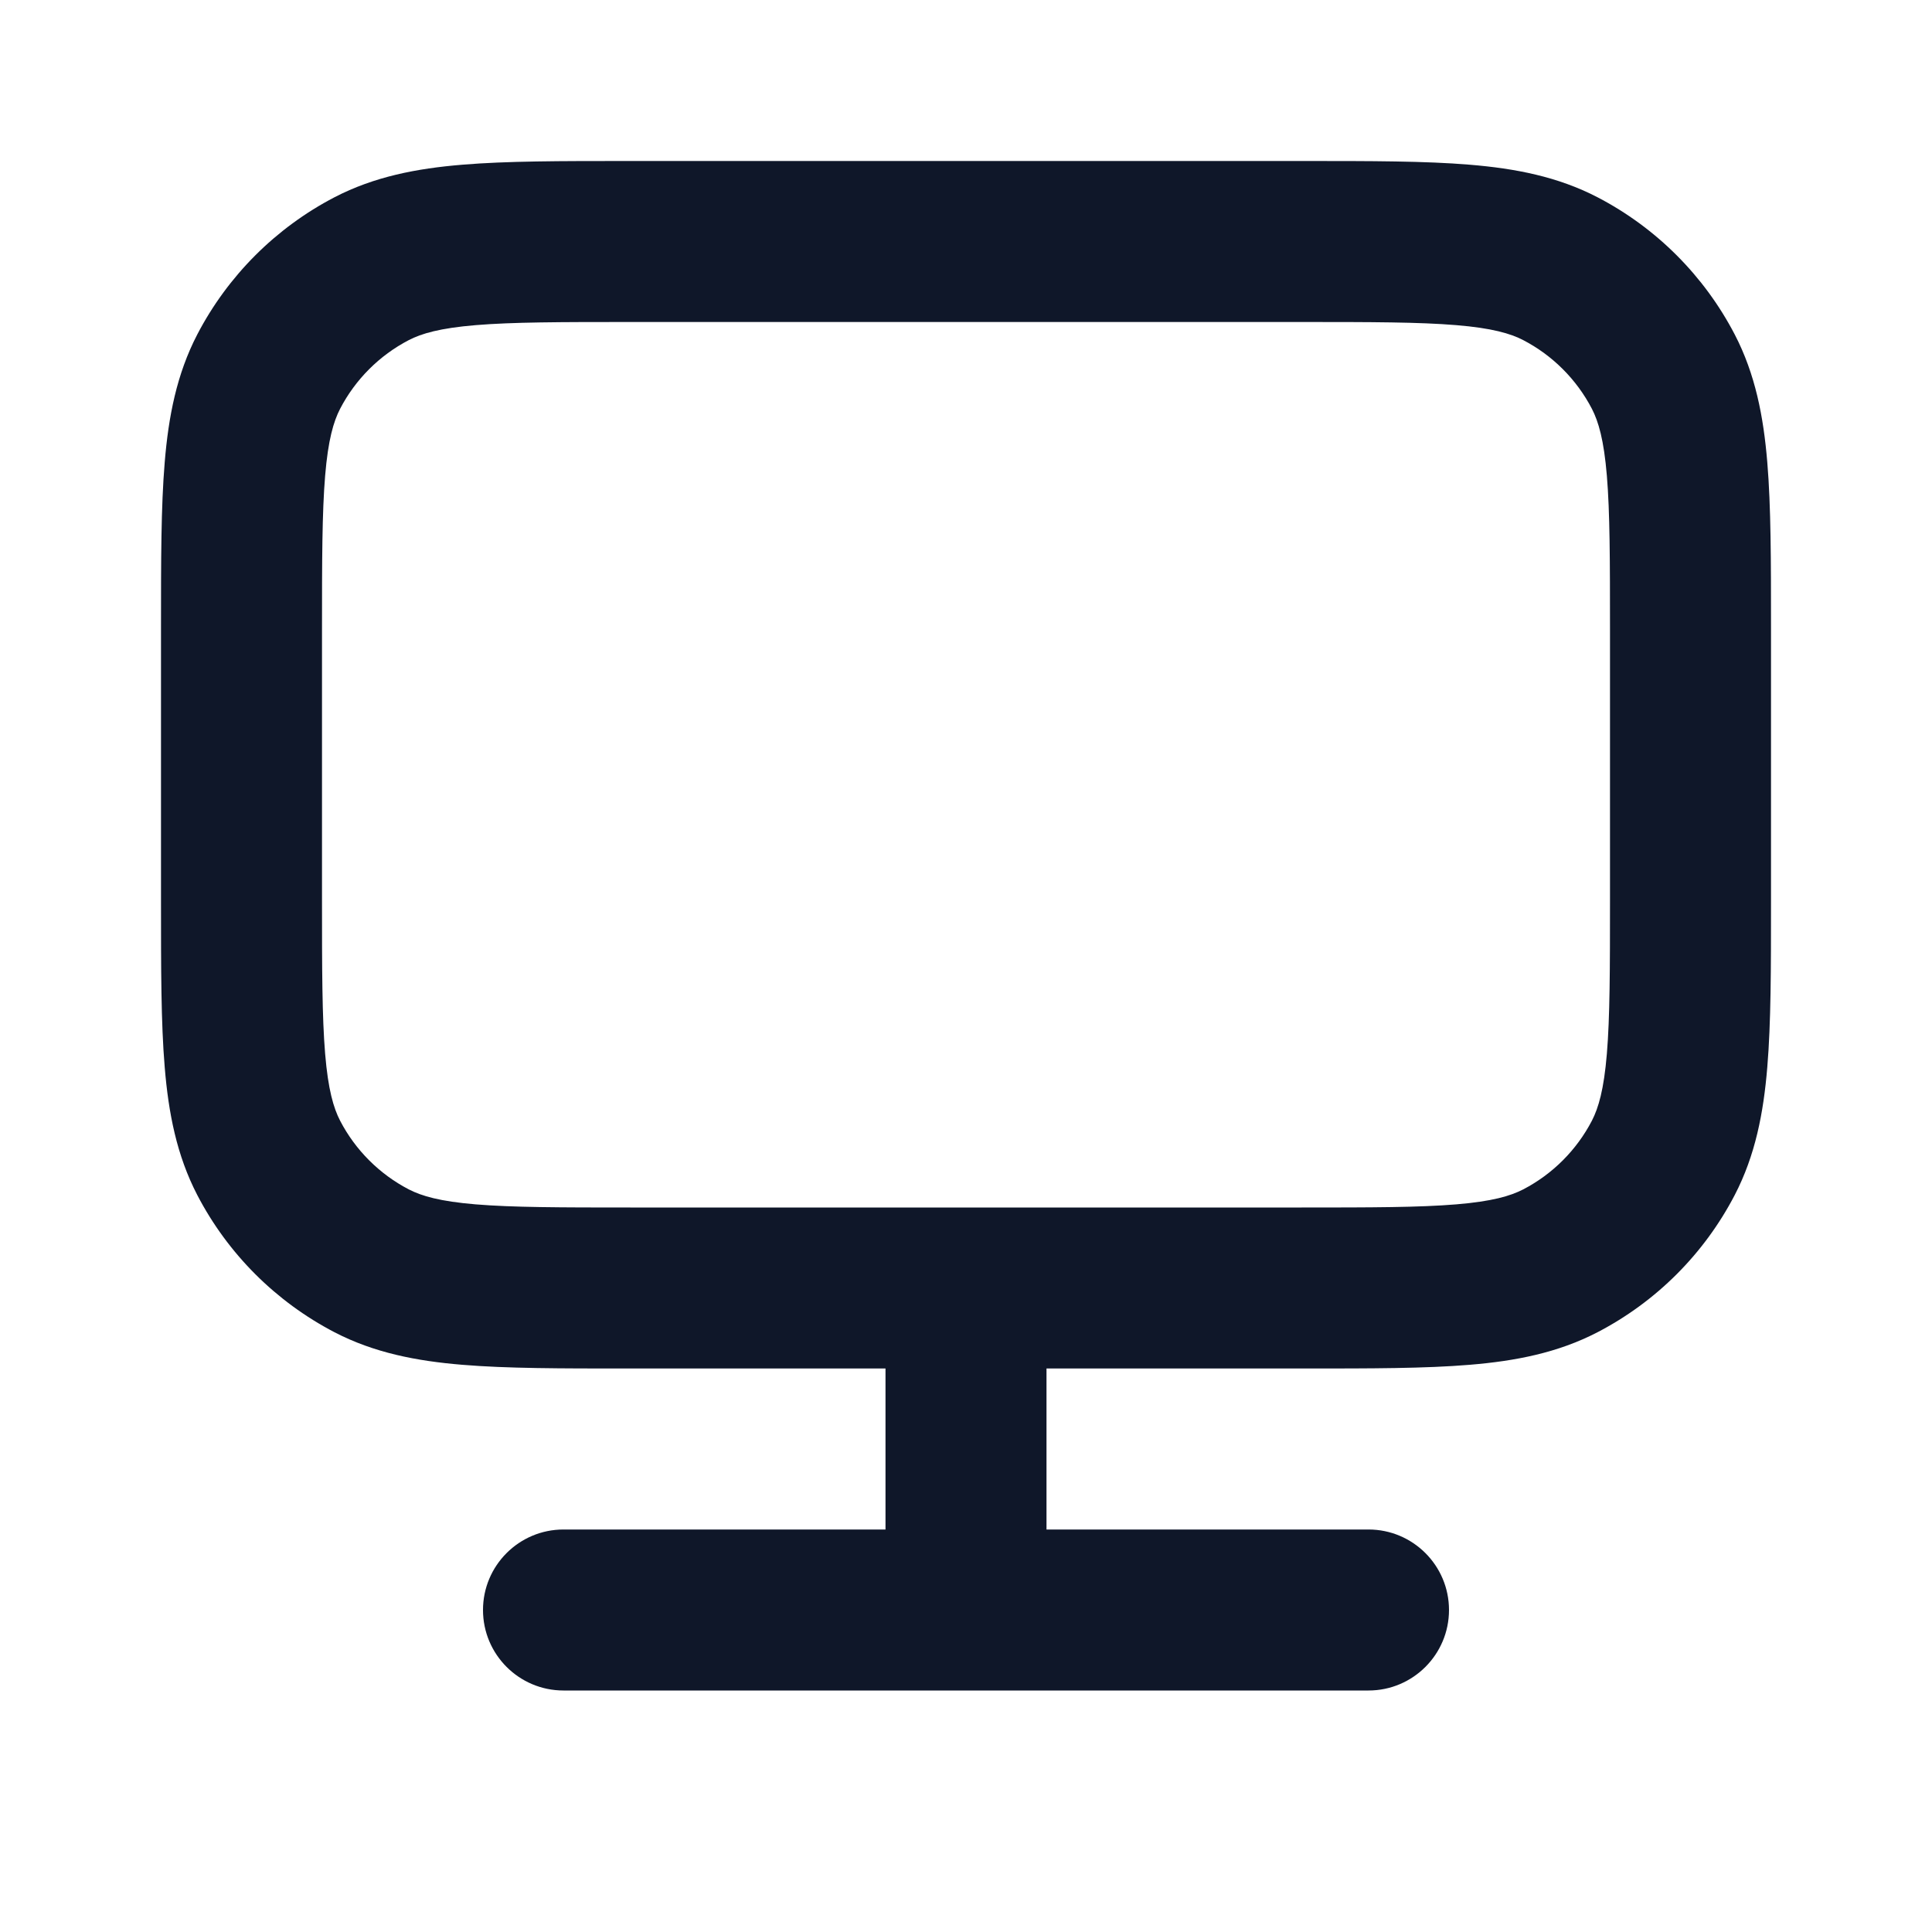
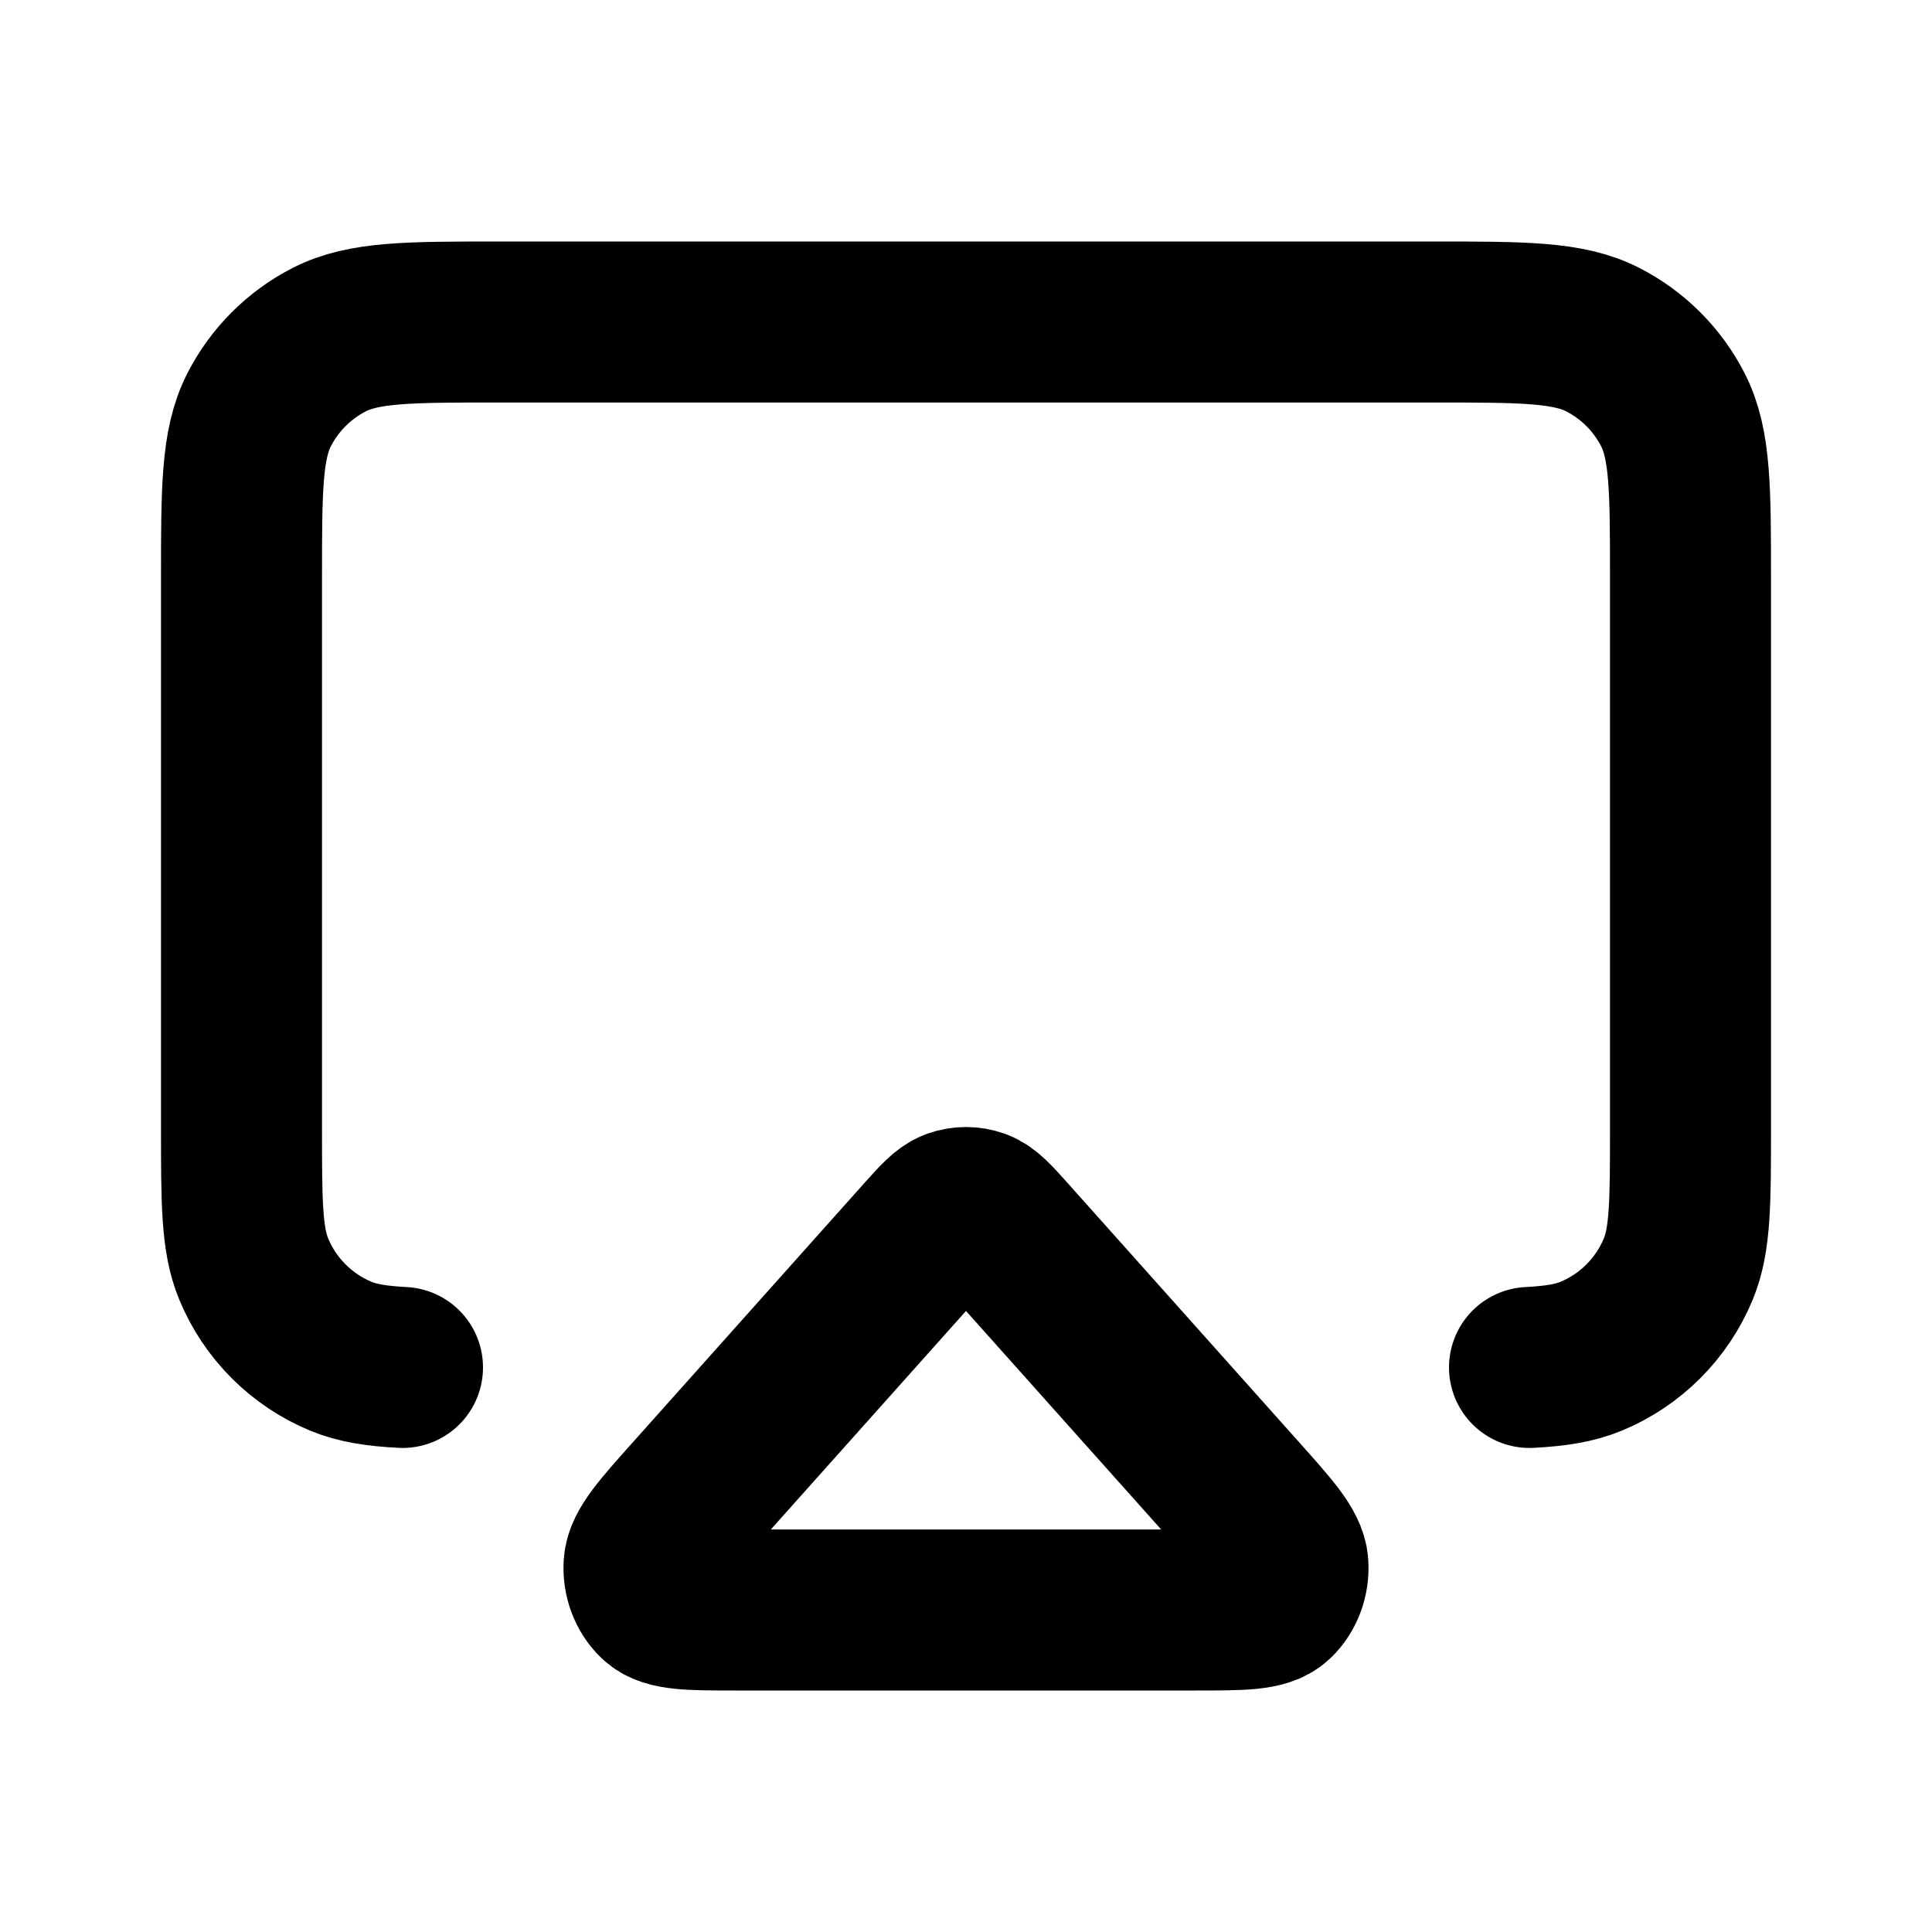
- <svg xmlns="http://www.w3.org/2000/svg" width="64px" height="64px" viewBox="0 0 24 24" fill="none">
+ <svg xmlns="http://www.w3.org/2000/svg" width="100px" height="100px" viewBox="0 0 24 24" fill="none">
  <g id="SVGRepo_bgCarrier" stroke-width="0" />
  <g id="SVGRepo_tracerCarrier" stroke-linecap="round" stroke-linejoin="round" />
  <g id="SVGRepo_iconCarrier">
-     <path fill-rule="evenodd" clip-rule="evenodd" d="M7.788 2H16.212C17.03 2 17.706 2 18.256 2.046C18.827 2.093 19.352 2.195 19.844 2.45C20.575 2.83 21.17 3.426 21.55 4.156C21.805 4.648 21.907 5.173 21.954 5.744C22 6.294 22 6.969 22 7.788V11.212C22 12.03 22 12.706 21.954 13.256C21.907 13.827 21.805 14.352 21.55 14.844C21.17 15.575 20.575 16.17 19.844 16.55C19.352 16.805 18.827 16.907 18.256 16.954C17.706 17 17.03 17 16.212 17H13V19H17C17.552 19 18 19.448 18 20C18 20.552 17.552 21 17 21H7C6.448 21 6 20.552 6 20C6 19.448 6.448 19 7 19H11V17H7.788C6.969 17 6.294 17 5.744 16.954C5.173 16.907 4.648 16.805 4.156 16.55C3.426 16.17 2.83 15.575 2.45 14.844C2.195 14.352 2.093 13.827 2.046 13.256C2 12.706 2 12.03 2 11.212V7.788C2 6.969 2 6.294 2.046 5.744C2.093 5.173 2.195 4.648 2.45 4.156C2.83 3.426 3.426 2.83 4.156 2.45C4.648 2.195 5.173 2.093 5.744 2.046C6.294 2 6.969 2 7.788 2ZM16.17 15C17.041 15 17.633 14.999 18.09 14.961C18.536 14.924 18.763 14.857 18.922 14.775C19.287 14.585 19.585 14.287 19.775 13.922C19.857 13.763 19.924 13.536 19.961 13.091C19.999 12.633 20 12.041 20 11.17V7.83C20 6.959 19.999 6.367 19.961 5.909C19.924 5.464 19.857 5.237 19.775 5.078C19.585 4.713 19.287 4.415 18.922 4.225C18.763 4.143 18.536 4.076 18.09 4.039C17.633 4.001 17.041 4 16.17 4H7.83C6.959 4 6.367 4.001 5.909 4.039C5.464 4.076 5.237 4.143 5.078 4.225C4.713 4.415 4.415 4.713 4.225 5.078C4.143 5.237 4.076 5.464 4.039 5.909C4.001 6.367 4 6.959 4 7.83V11.17C4 12.041 4.001 12.633 4.039 13.091C4.076 13.536 4.143 13.763 4.225 13.922C4.415 14.287 4.713 14.585 5.078 14.775C5.237 14.857 5.464 14.924 5.909 14.961C6.367 14.999 6.959 15 7.83 15H16.17Z" fill="#0F1729" />
+     <path d="M5 16.987C4.673 16.97 4.439 16.932 4.235 16.848C3.745 16.645 3.355 16.255 3.152 15.765C3 15.398 3 14.932 3 14V7.2C3 6.08 3 5.52 3.218 5.092C3.41 4.716 3.716 4.41 4.092 4.218C4.52 4 5.08 4 6.2 4H17.8C18.92 4 19.48 4 19.908 4.218C20.284 4.41 20.59 4.716 20.782 5.092C21 5.52 21 6.08 21 7.2V14C21 14.932 21 15.398 20.848 15.765C20.645 16.255 20.255 16.645 19.765 16.848C19.561 16.932 19.327 16.97 19 16.987M9.141 20H14.859C15.424 20 15.706 20 15.837 19.875C15.95 19.767 16.01 19.604 15.999 19.438C15.985 19.246 15.786 19.022 15.386 18.575L12.527 15.374C12.343 15.168 12.25 15.064 12.144 15.025C12.05 14.992 11.95 14.992 11.856 15.025C11.75 15.064 11.657 15.168 11.473 15.374L8.614 18.575C8.214 19.022 8.015 19.246 8.001 19.438C7.99 19.604 8.05 19.767 8.163 19.875C8.294 20 8.576 20 9.141 20Z" stroke="#000000" stroke-width="2" stroke-linecap="round" stroke-linejoin="round" />
  </g>
</svg>
